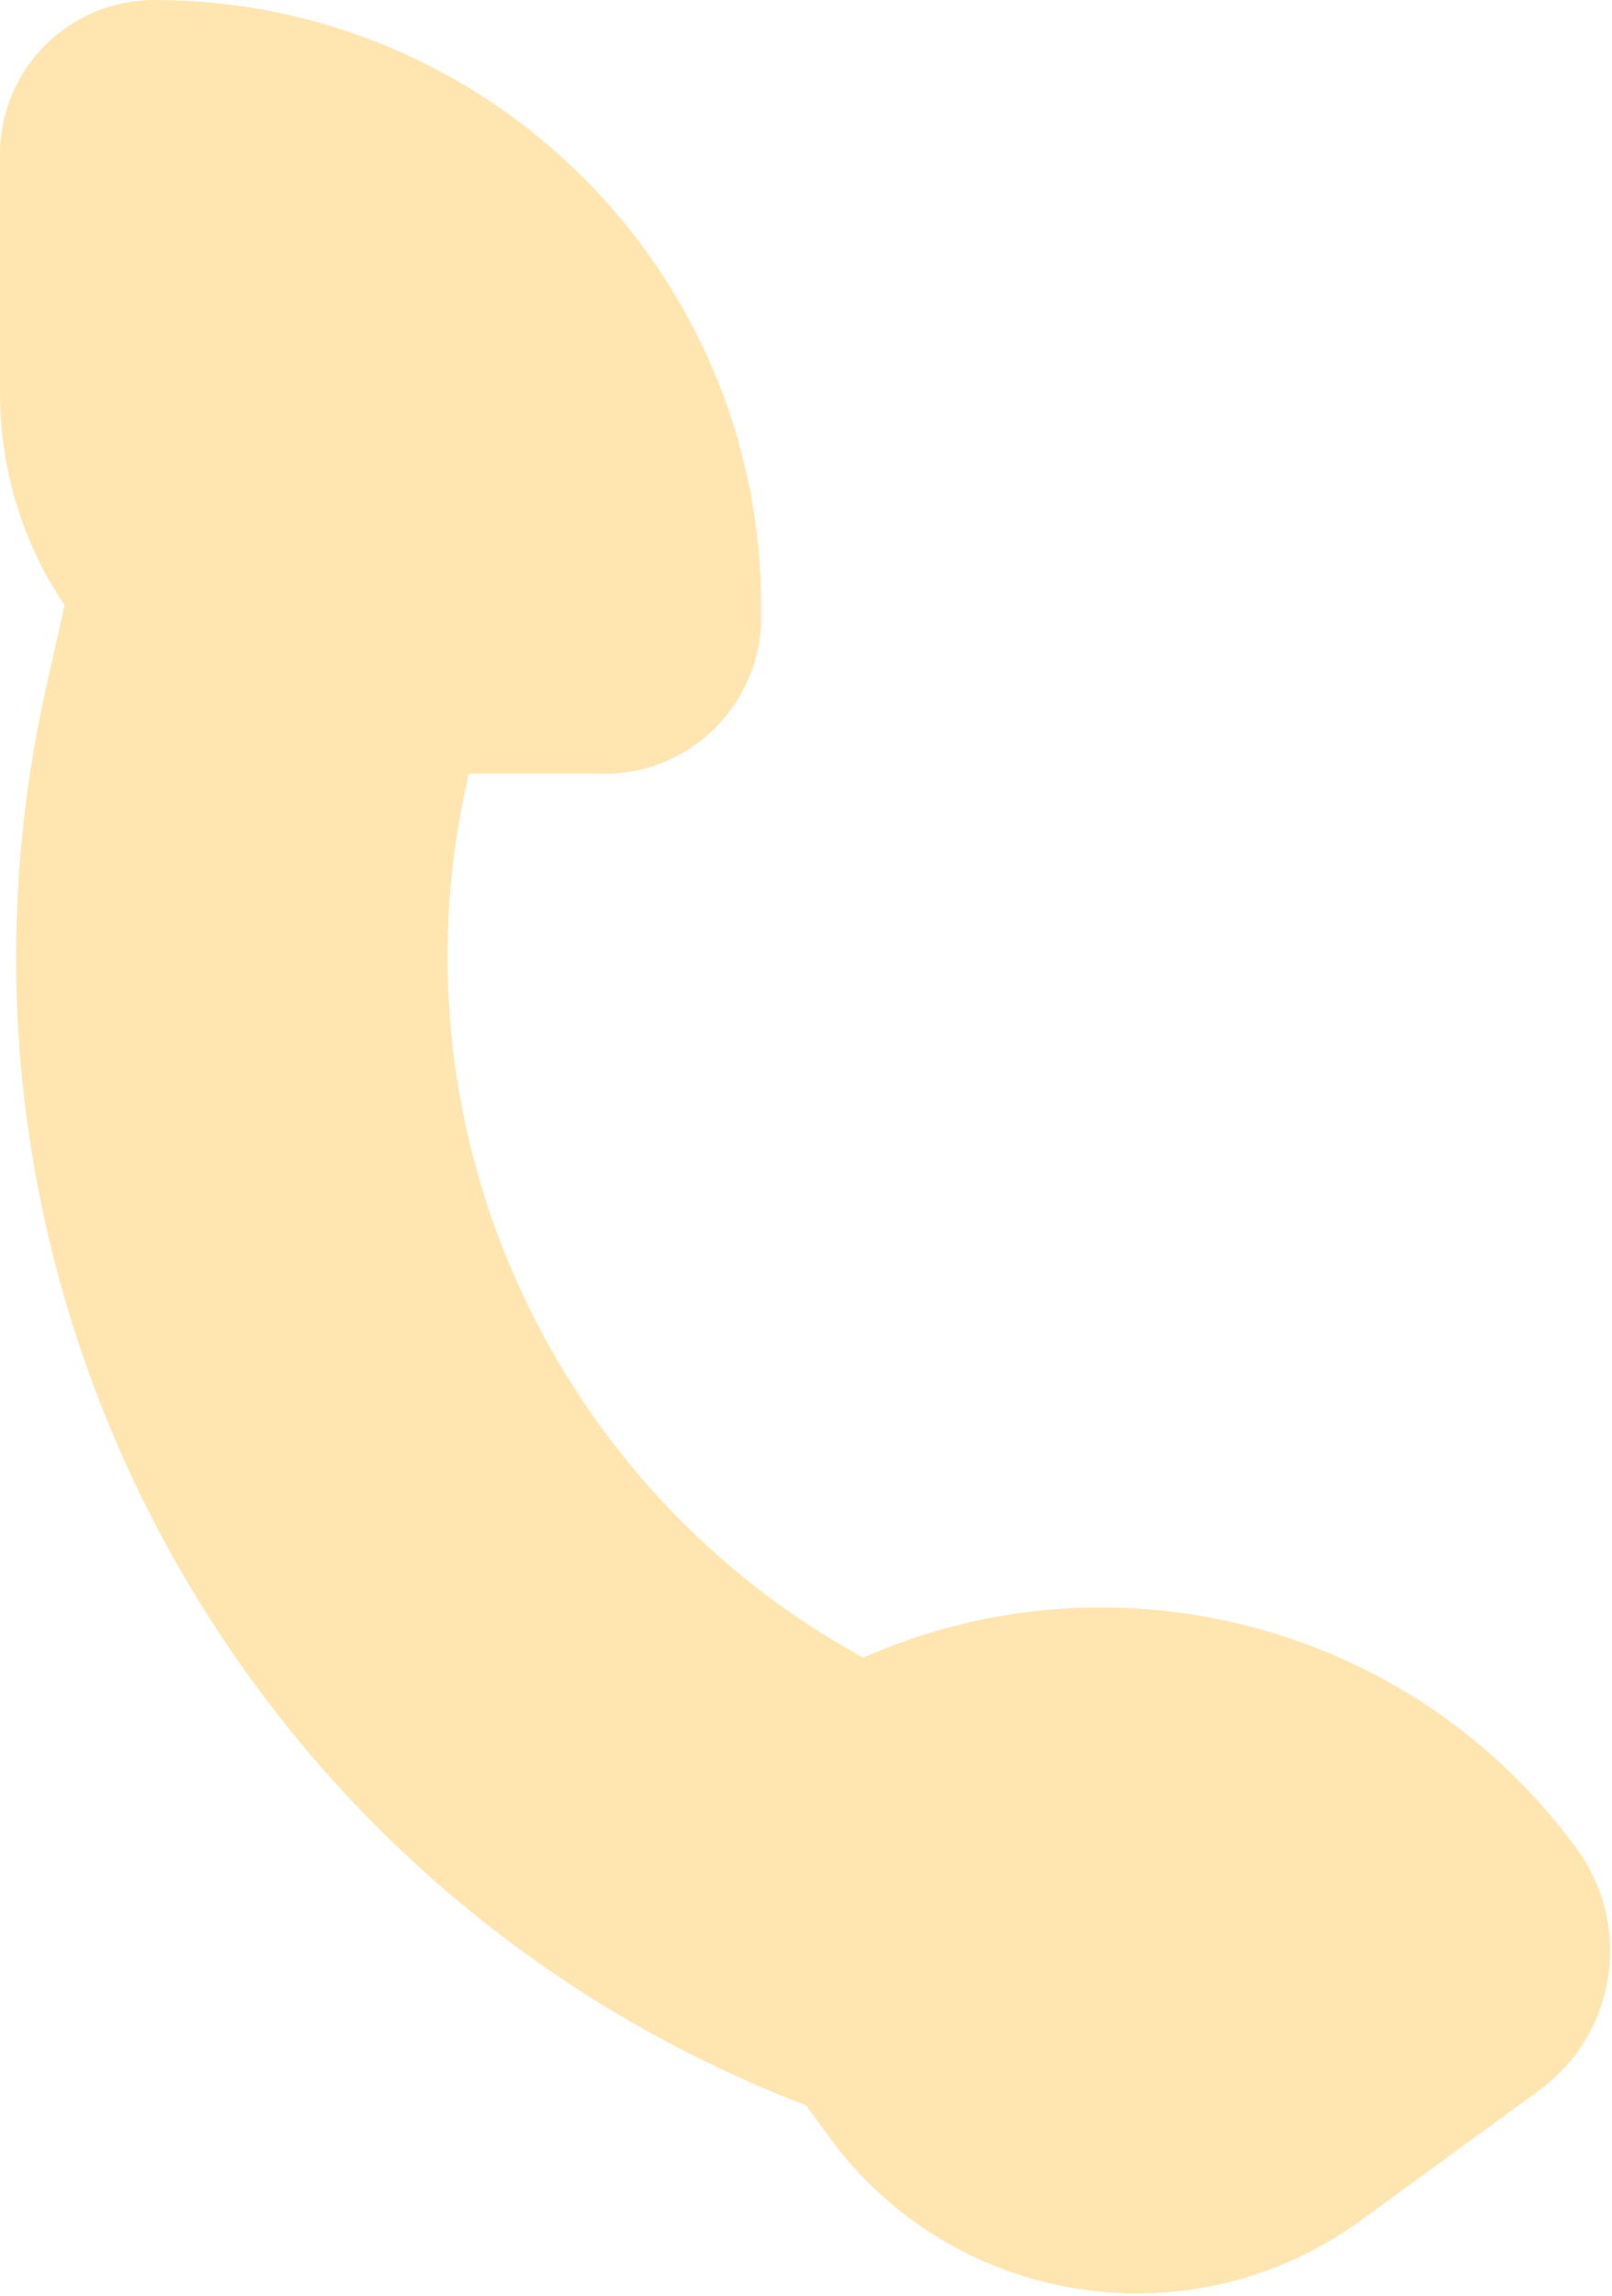
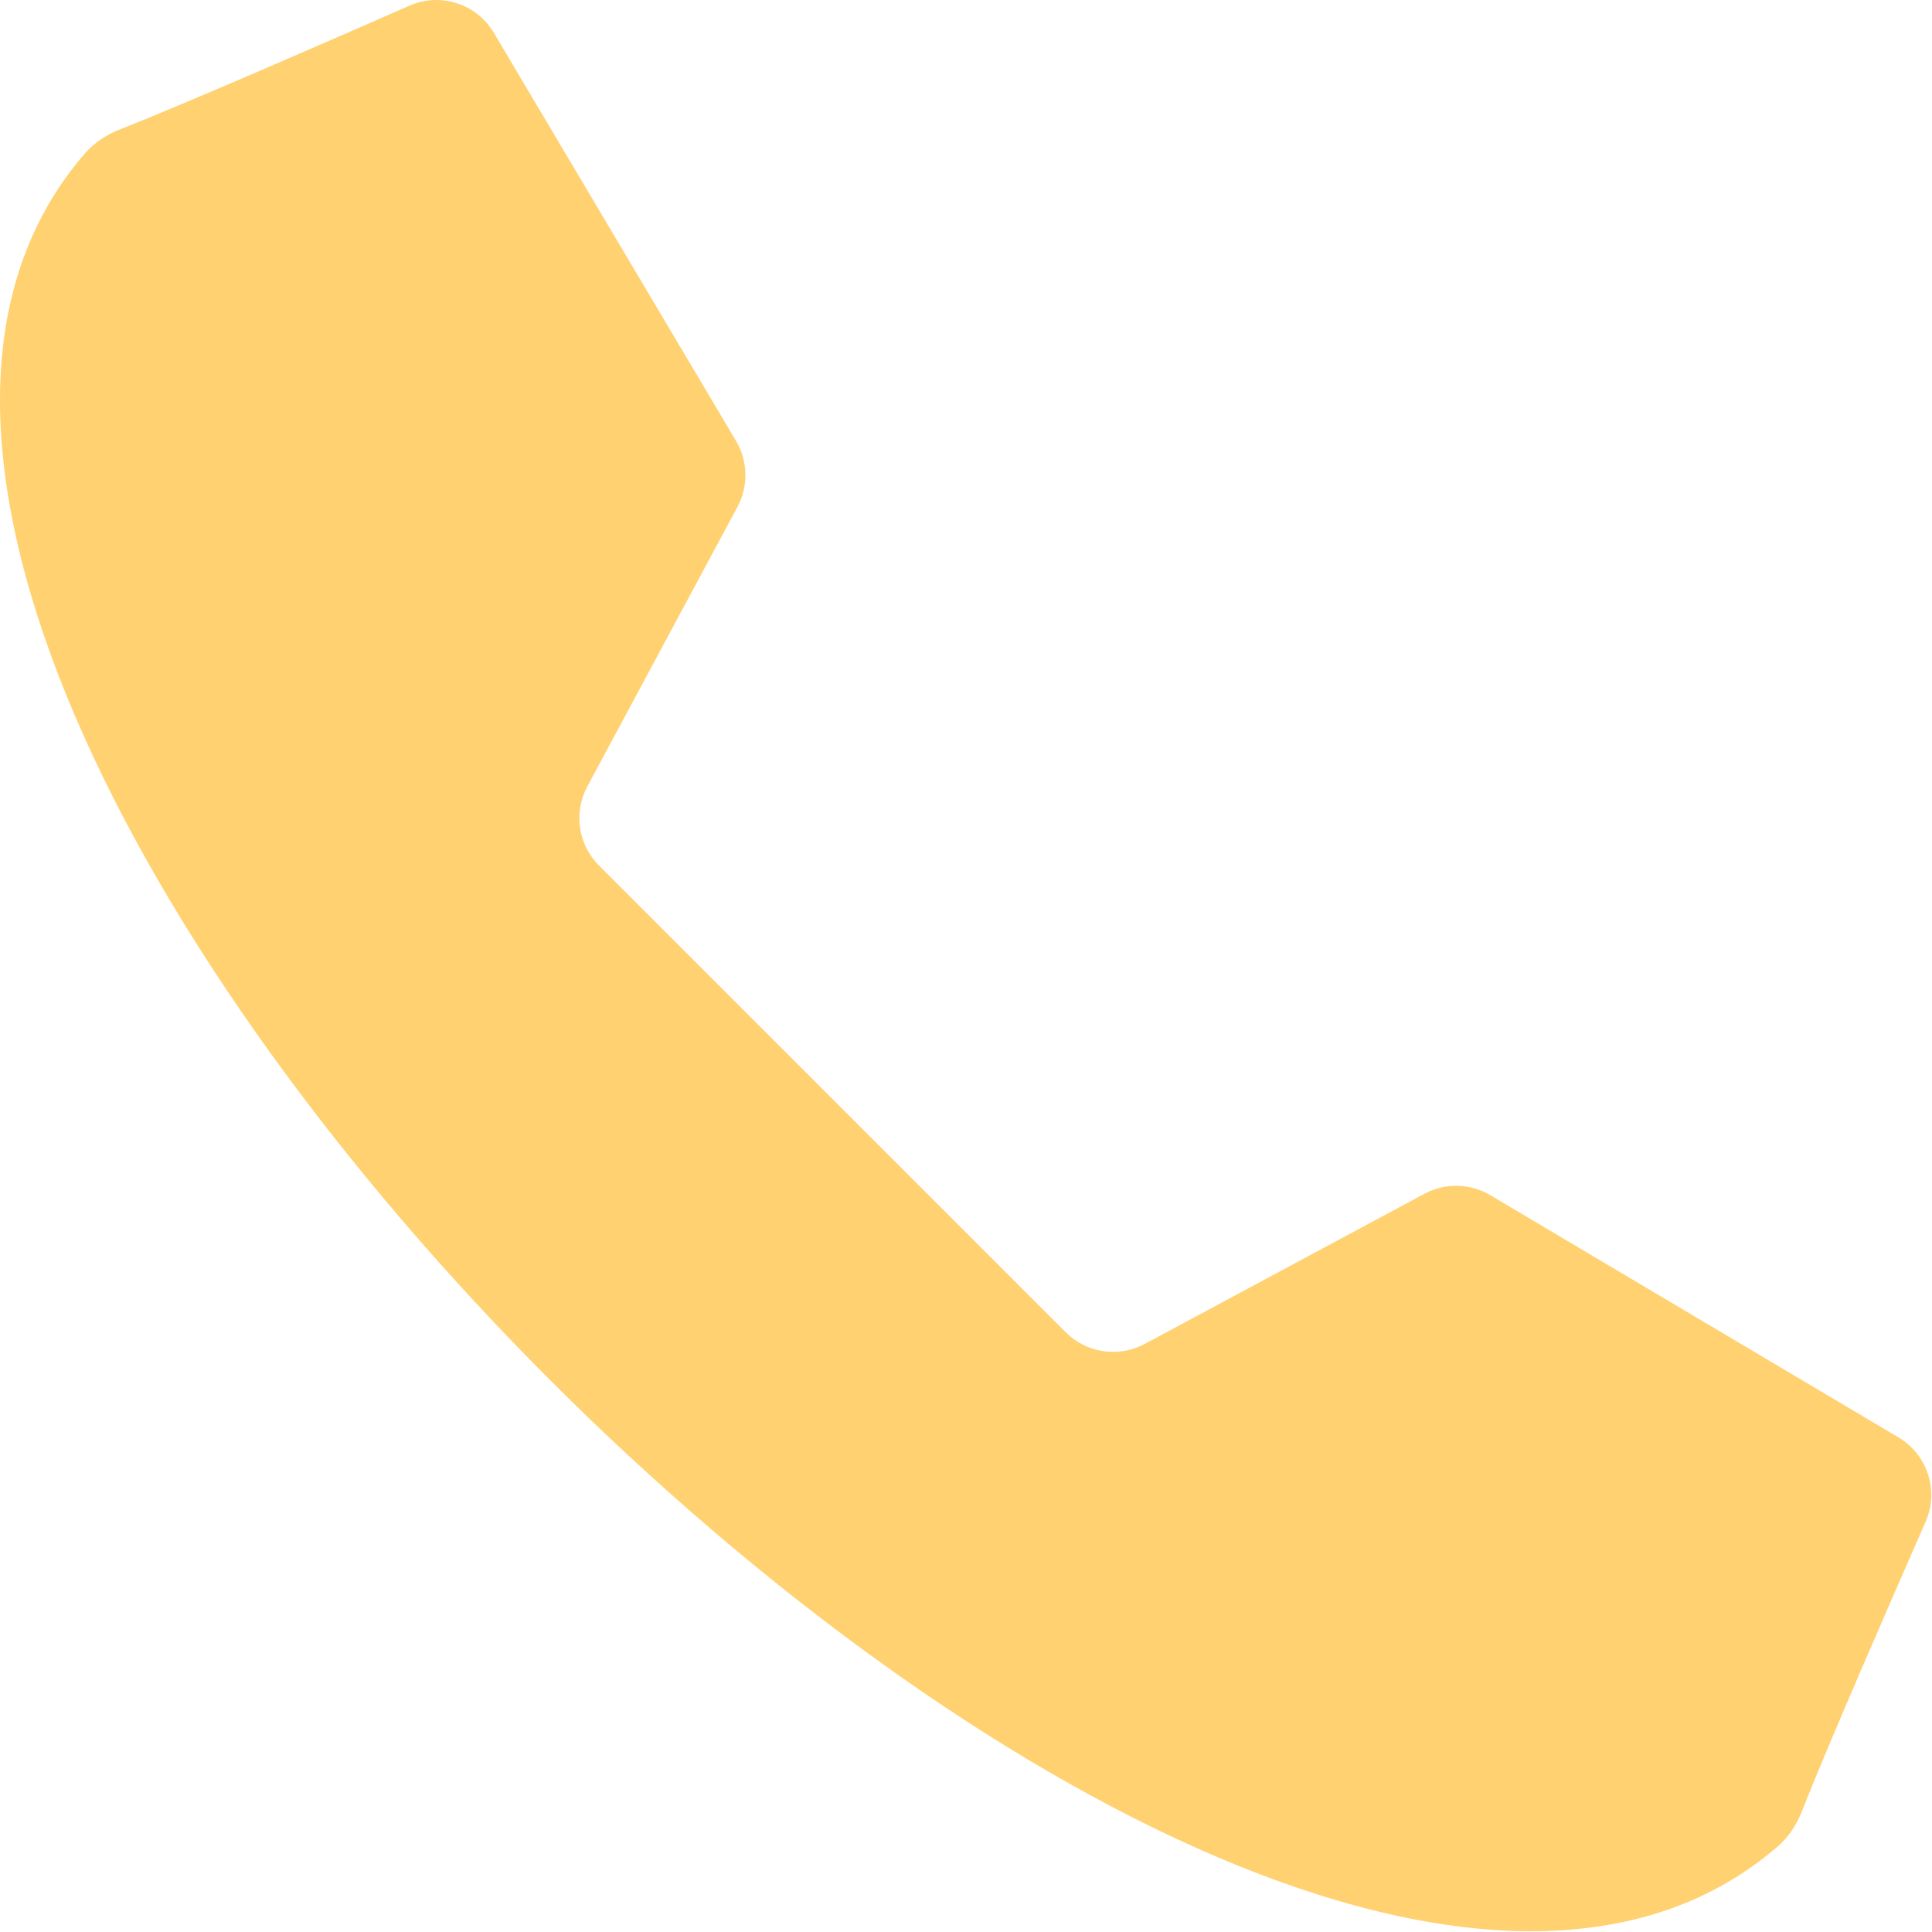
- <svg xmlns="http://www.w3.org/2000/svg" width="127" height="181" viewBox="0 0 127 181" fill="none">
-   <path d="M12.159 0C38.581 0 60 21.419 60 47.841V48.638C60 55.465 54.465 61 47.638 61H36.953L36.824 61.574C30.523 89.597 43.963 117.521 68.045 130.678C87.588 122.009 111.193 127.799 124.303 145.773C128.73 151.845 127.398 160.355 121.327 164.783L107.273 175.033C93.887 184.796 75.121 181.859 65.357 168.473L63.527 165.963C19.166 148.996 -7.037 101.647 3.652 54.114L5.089 47.723C1.875 42.945 0 37.191 0 31V12.159C0 5.444 5.444 0 12.159 0Z" fill="#FFE6B1" />
+ <svg xmlns="http://www.w3.org/2000/svg" width="253" height="253" viewBox="0 0 253 253" fill="none">
+   <path d="M108.998 143.902L139.559 174.464C142.296 177.201 146.503 177.819 149.911 175.99L186.537 156.328C189.246 154.872 192.519 154.943 195.163 156.514L248.601 188.224C252.414 190.486 253.949 195.218 252.164 199.276C247.598 209.667 239.286 228.714 235.984 237.135C235.29 238.908 234.256 240.532 232.817 241.777C197.203 272.648 126.347 235.033 72.111 180.798C17.866 126.559 -19.748 55.702 11.123 20.088C12.37 18.649 13.994 17.615 15.765 16.921C24.183 13.619 43.232 5.307 53.624 0.741C57.681 -1.043 62.413 0.491 64.675 4.304L96.386 57.742C97.954 60.386 98.025 63.66 96.572 66.369L76.91 102.989C75.081 106.397 75.699 110.604 78.436 113.341L108.998 143.902Z" fill="#FFD170" />
</svg>
